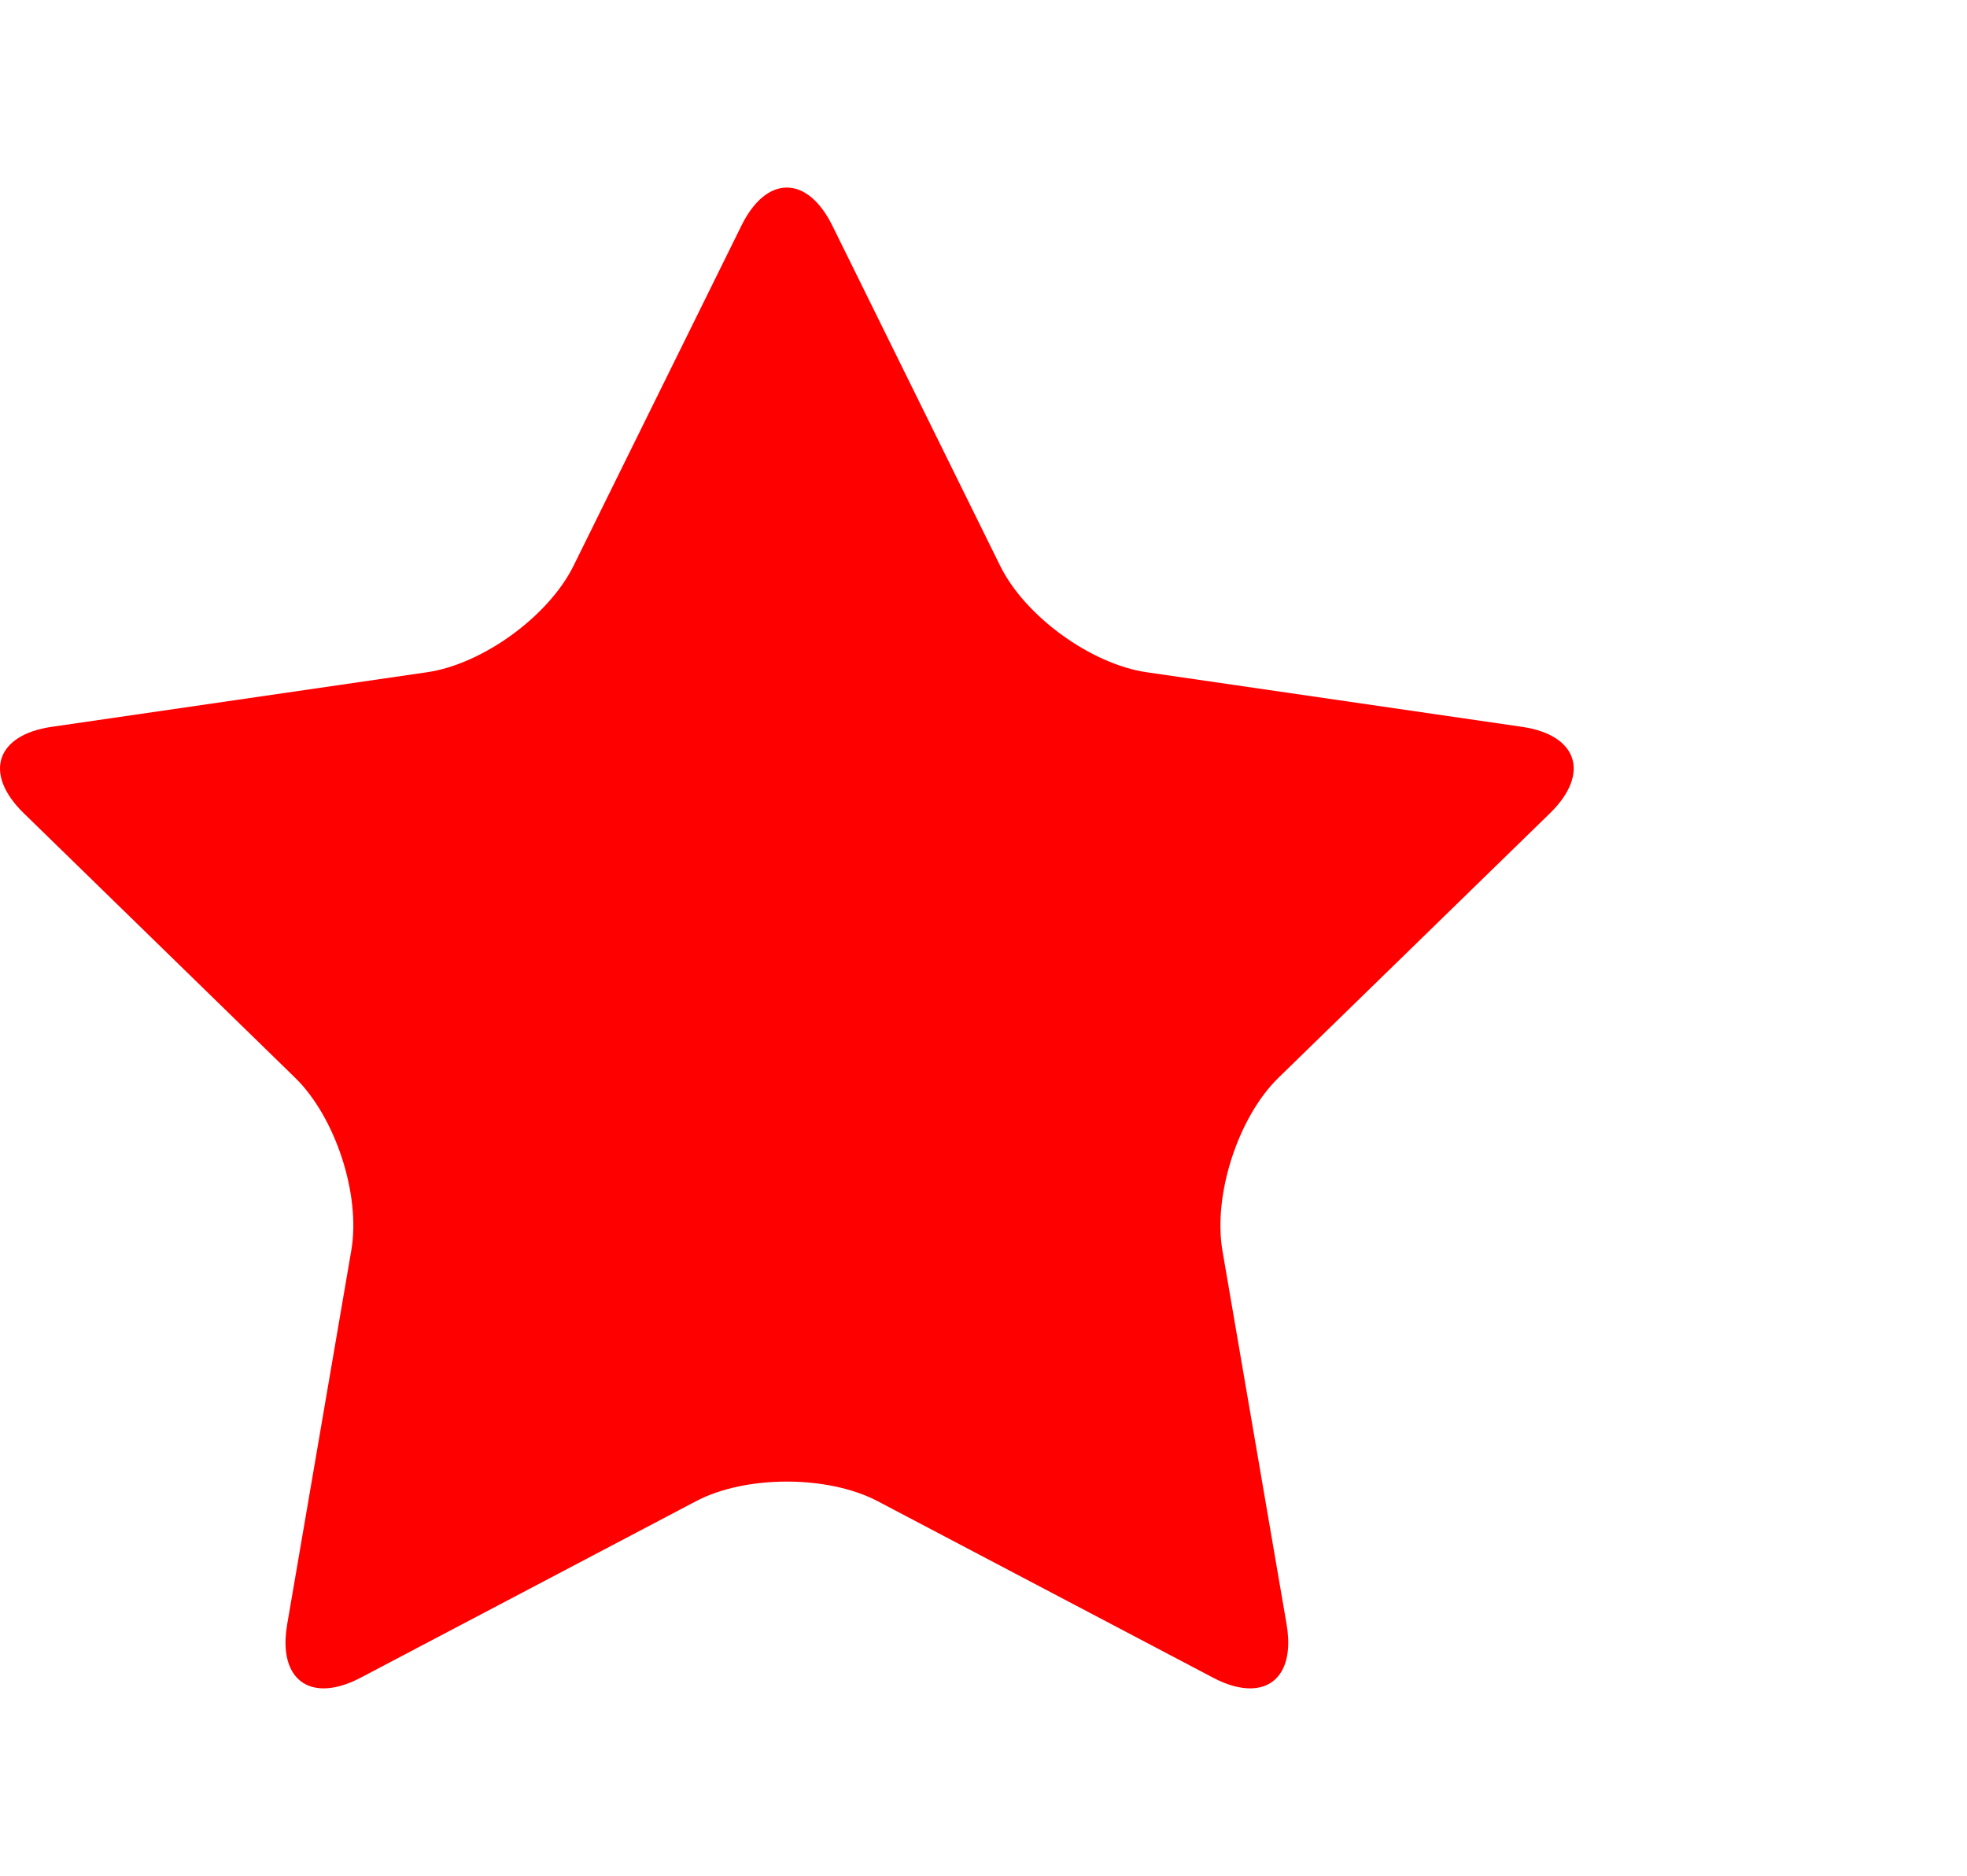
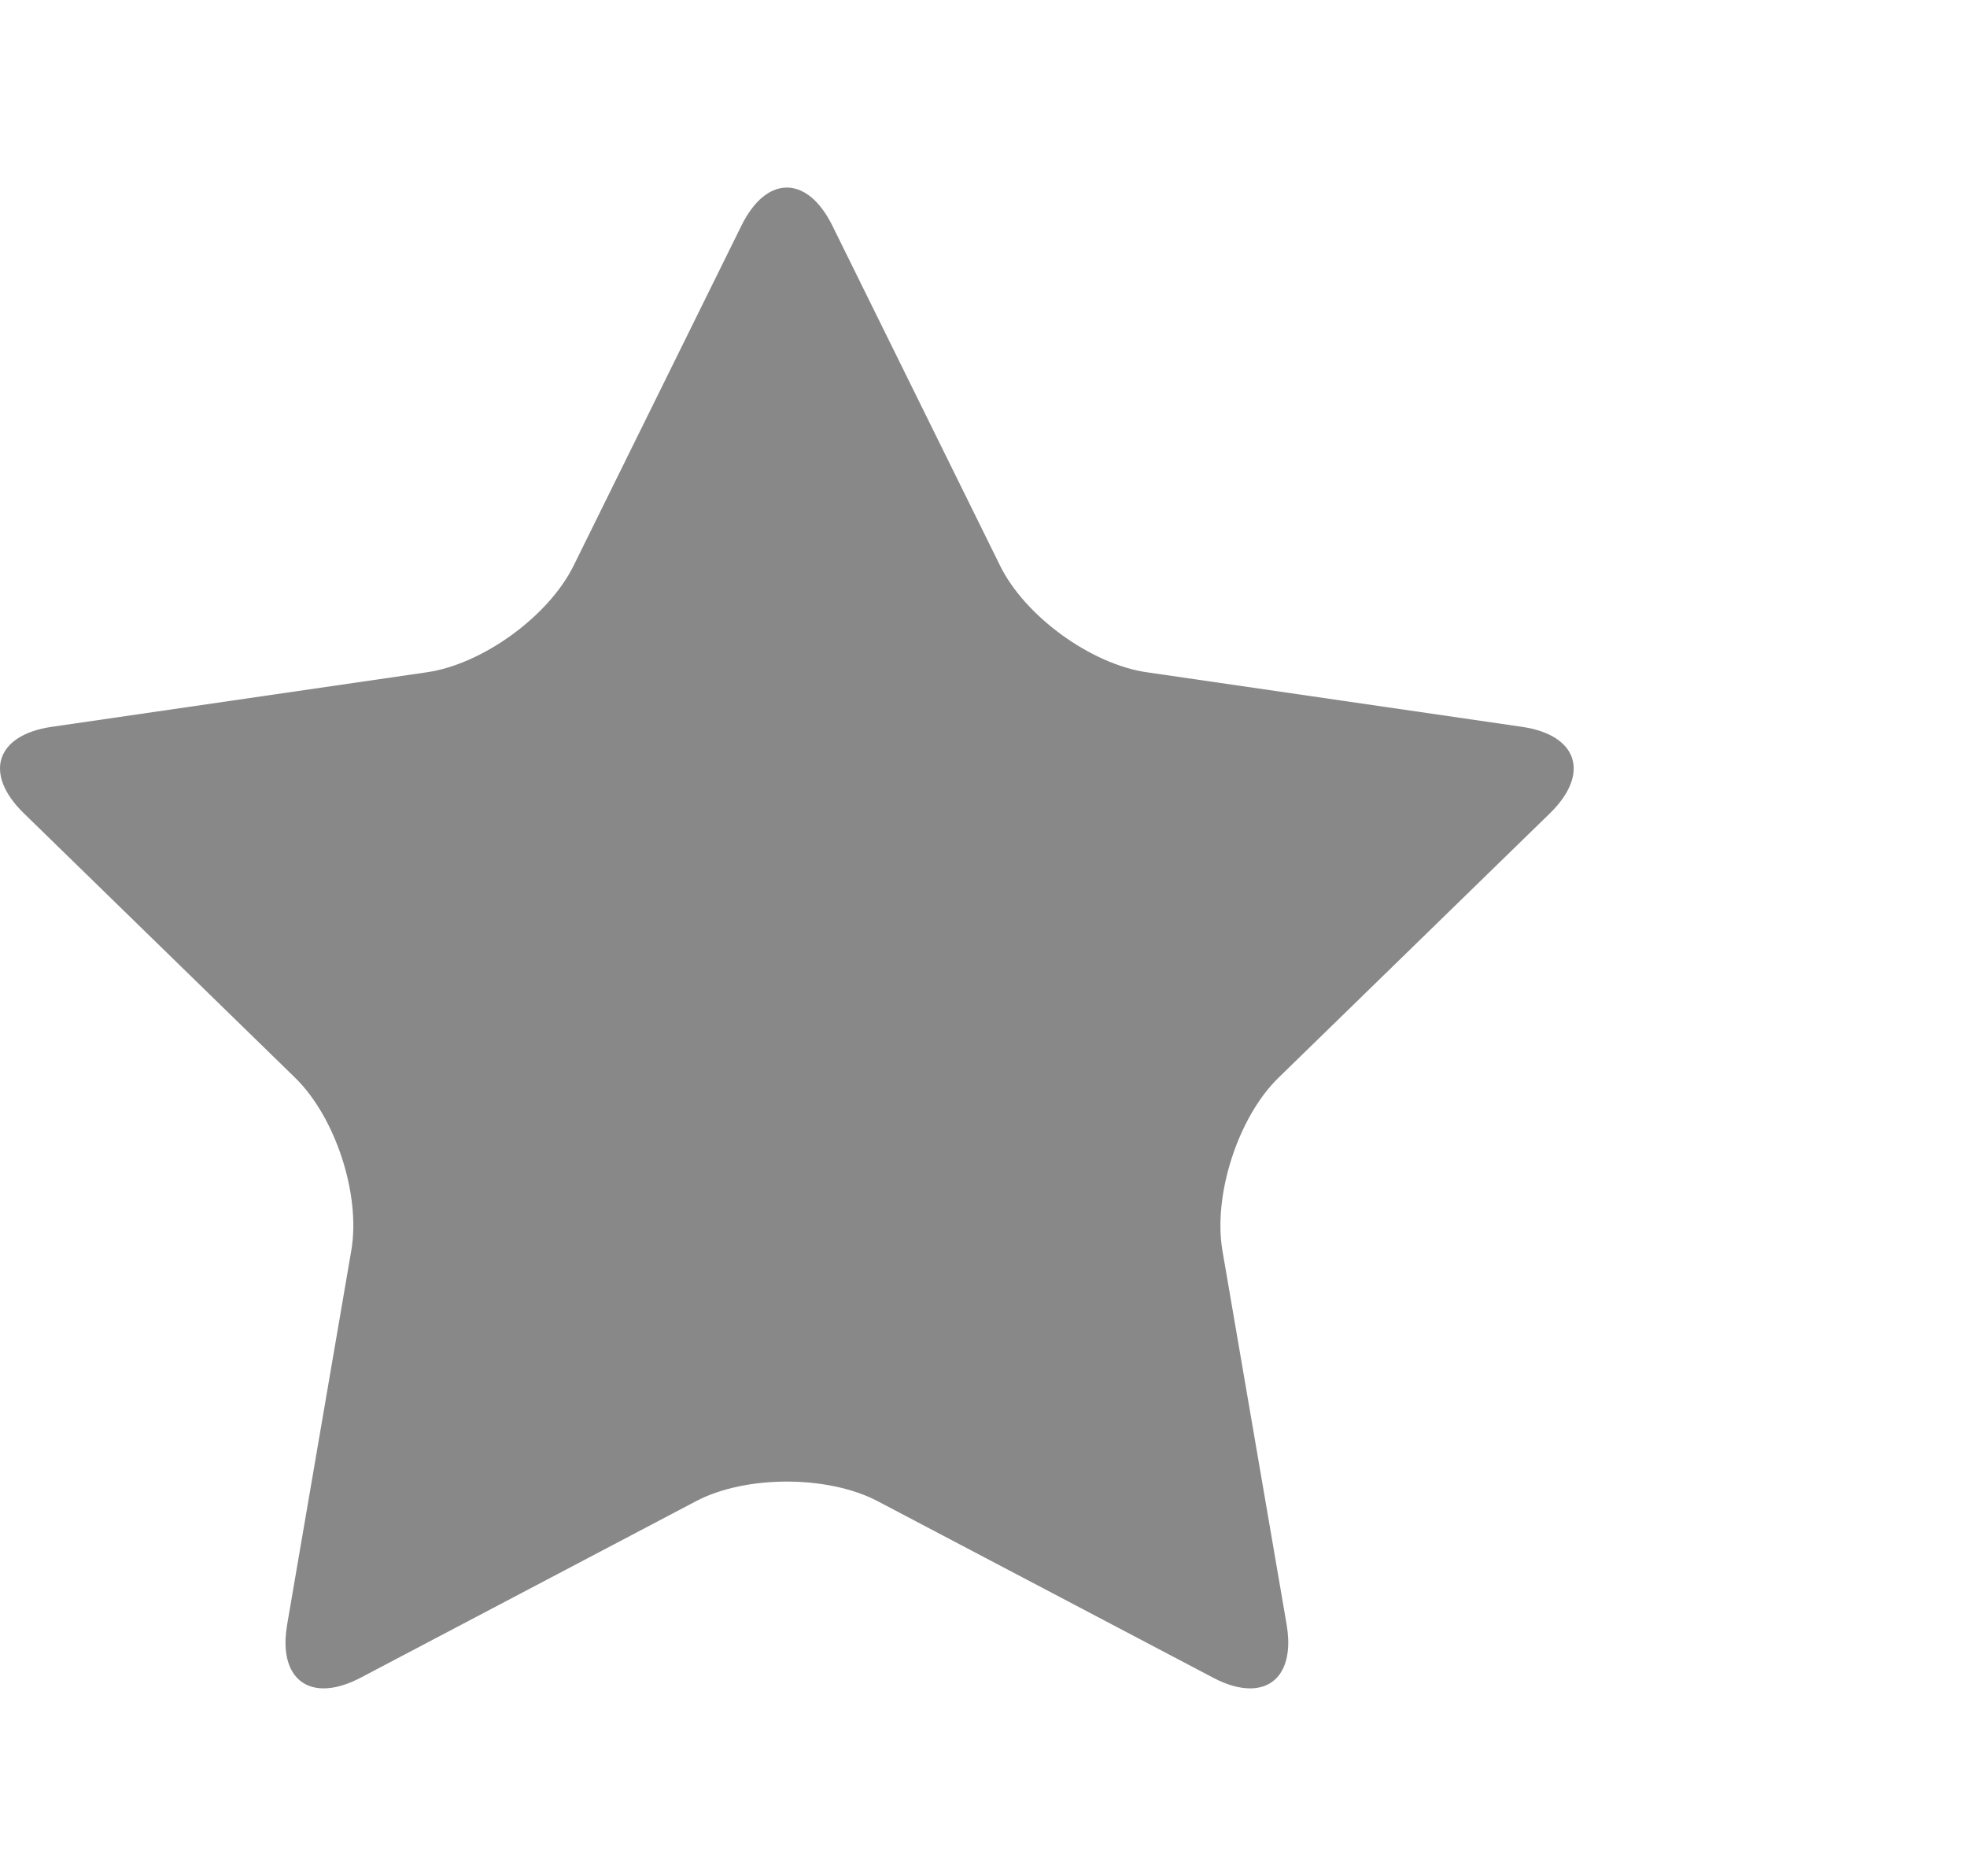
- <svg xmlns="http://www.w3.org/2000/svg" width="21.775" height="20.762">
-   <g>
-     <rect fill="none" id="canvas_background" height="602" width="802" y="-1" x="-1" />
-   </g>
-   <g>
-     <path id="svg_1" d="m8.71,2.076c-0.182,0 -0.363,0.14 -0.501,0.419l-1.859,3.766c-0.276,0.56 -1.008,1.091 -1.624,1.18l-4.154,0.604c-0.618,0.09 -0.757,0.519 -0.31,0.955l3.007,2.931c0.446,0.437 0.726,1.295 0.62,1.909l-0.71,4.14c-0.077,0.446 0.094,0.708 0.404,0.708c0.118,0 0.255,-0.038 0.407,-0.117l3.717,-1.956c0.276,-0.145 0.641,-0.216 1.003,-0.216c0.364,0 0.729,0.072 1.004,0.216l3.718,1.956c0.149,0.079 0.289,0.117 0.406,0.117c0.312,0 0.481,-0.262 0.405,-0.708l-0.711,-4.14c-0.104,-0.614 0.174,-1.474 0.619,-1.909l3.009,-2.931c0.446,-0.437 0.307,-0.865 -0.311,-0.955l-4.154,-0.604c-0.617,-0.089 -1.349,-0.62 -1.624,-1.18l-1.858,-3.766c-0.139,-0.279 -0.32,-0.419 -0.503,-0.419l0,0z" fill="#ff0000" />
-   </g>
+ <svg xmlns="http://www.w3.org/2000/svg" version="1.0" id="Ebene_1" x="0px" y="0px" width="21.775px" height="20.762px" viewBox="0 0 21.775 20.762" enable-background="new 0 0 21.775 20.762" xml:space="preserve">
+   <path fill="#888888" d="M8.71,2.076c-0.182,0-0.363,0.14-0.501,0.419L6.35,6.261c-0.276,0.56-1.008,1.091-1.624,1.18L0.572,8.045  C-0.046,8.135-0.185,8.564,0.262,9l3.007,2.931c0.446,0.437,0.726,1.295,0.62,1.909l-0.71,4.14  c-0.077,0.446,0.094,0.708,0.404,0.708c0.118,0,0.255-0.038,0.407-0.117l3.717-1.956c0.276-0.145,0.641-0.216,1.003-0.216  c0.364,0,0.729,0.072,1.004,0.216l3.718,1.956c0.149,0.079,0.289,0.117,0.406,0.117c0.312,0,0.481-0.262,0.405-0.708l-0.711-4.14  c-0.104-0.614,0.174-1.474,0.619-1.909L17.16,9c0.446-0.437,0.307-0.865-0.311-0.955l-4.154-0.604  c-0.617-0.089-1.349-0.62-1.624-1.18L9.213,2.495C9.074,2.216,8.893,2.076,8.71,2.076L8.71,2.076z" />
</svg>
